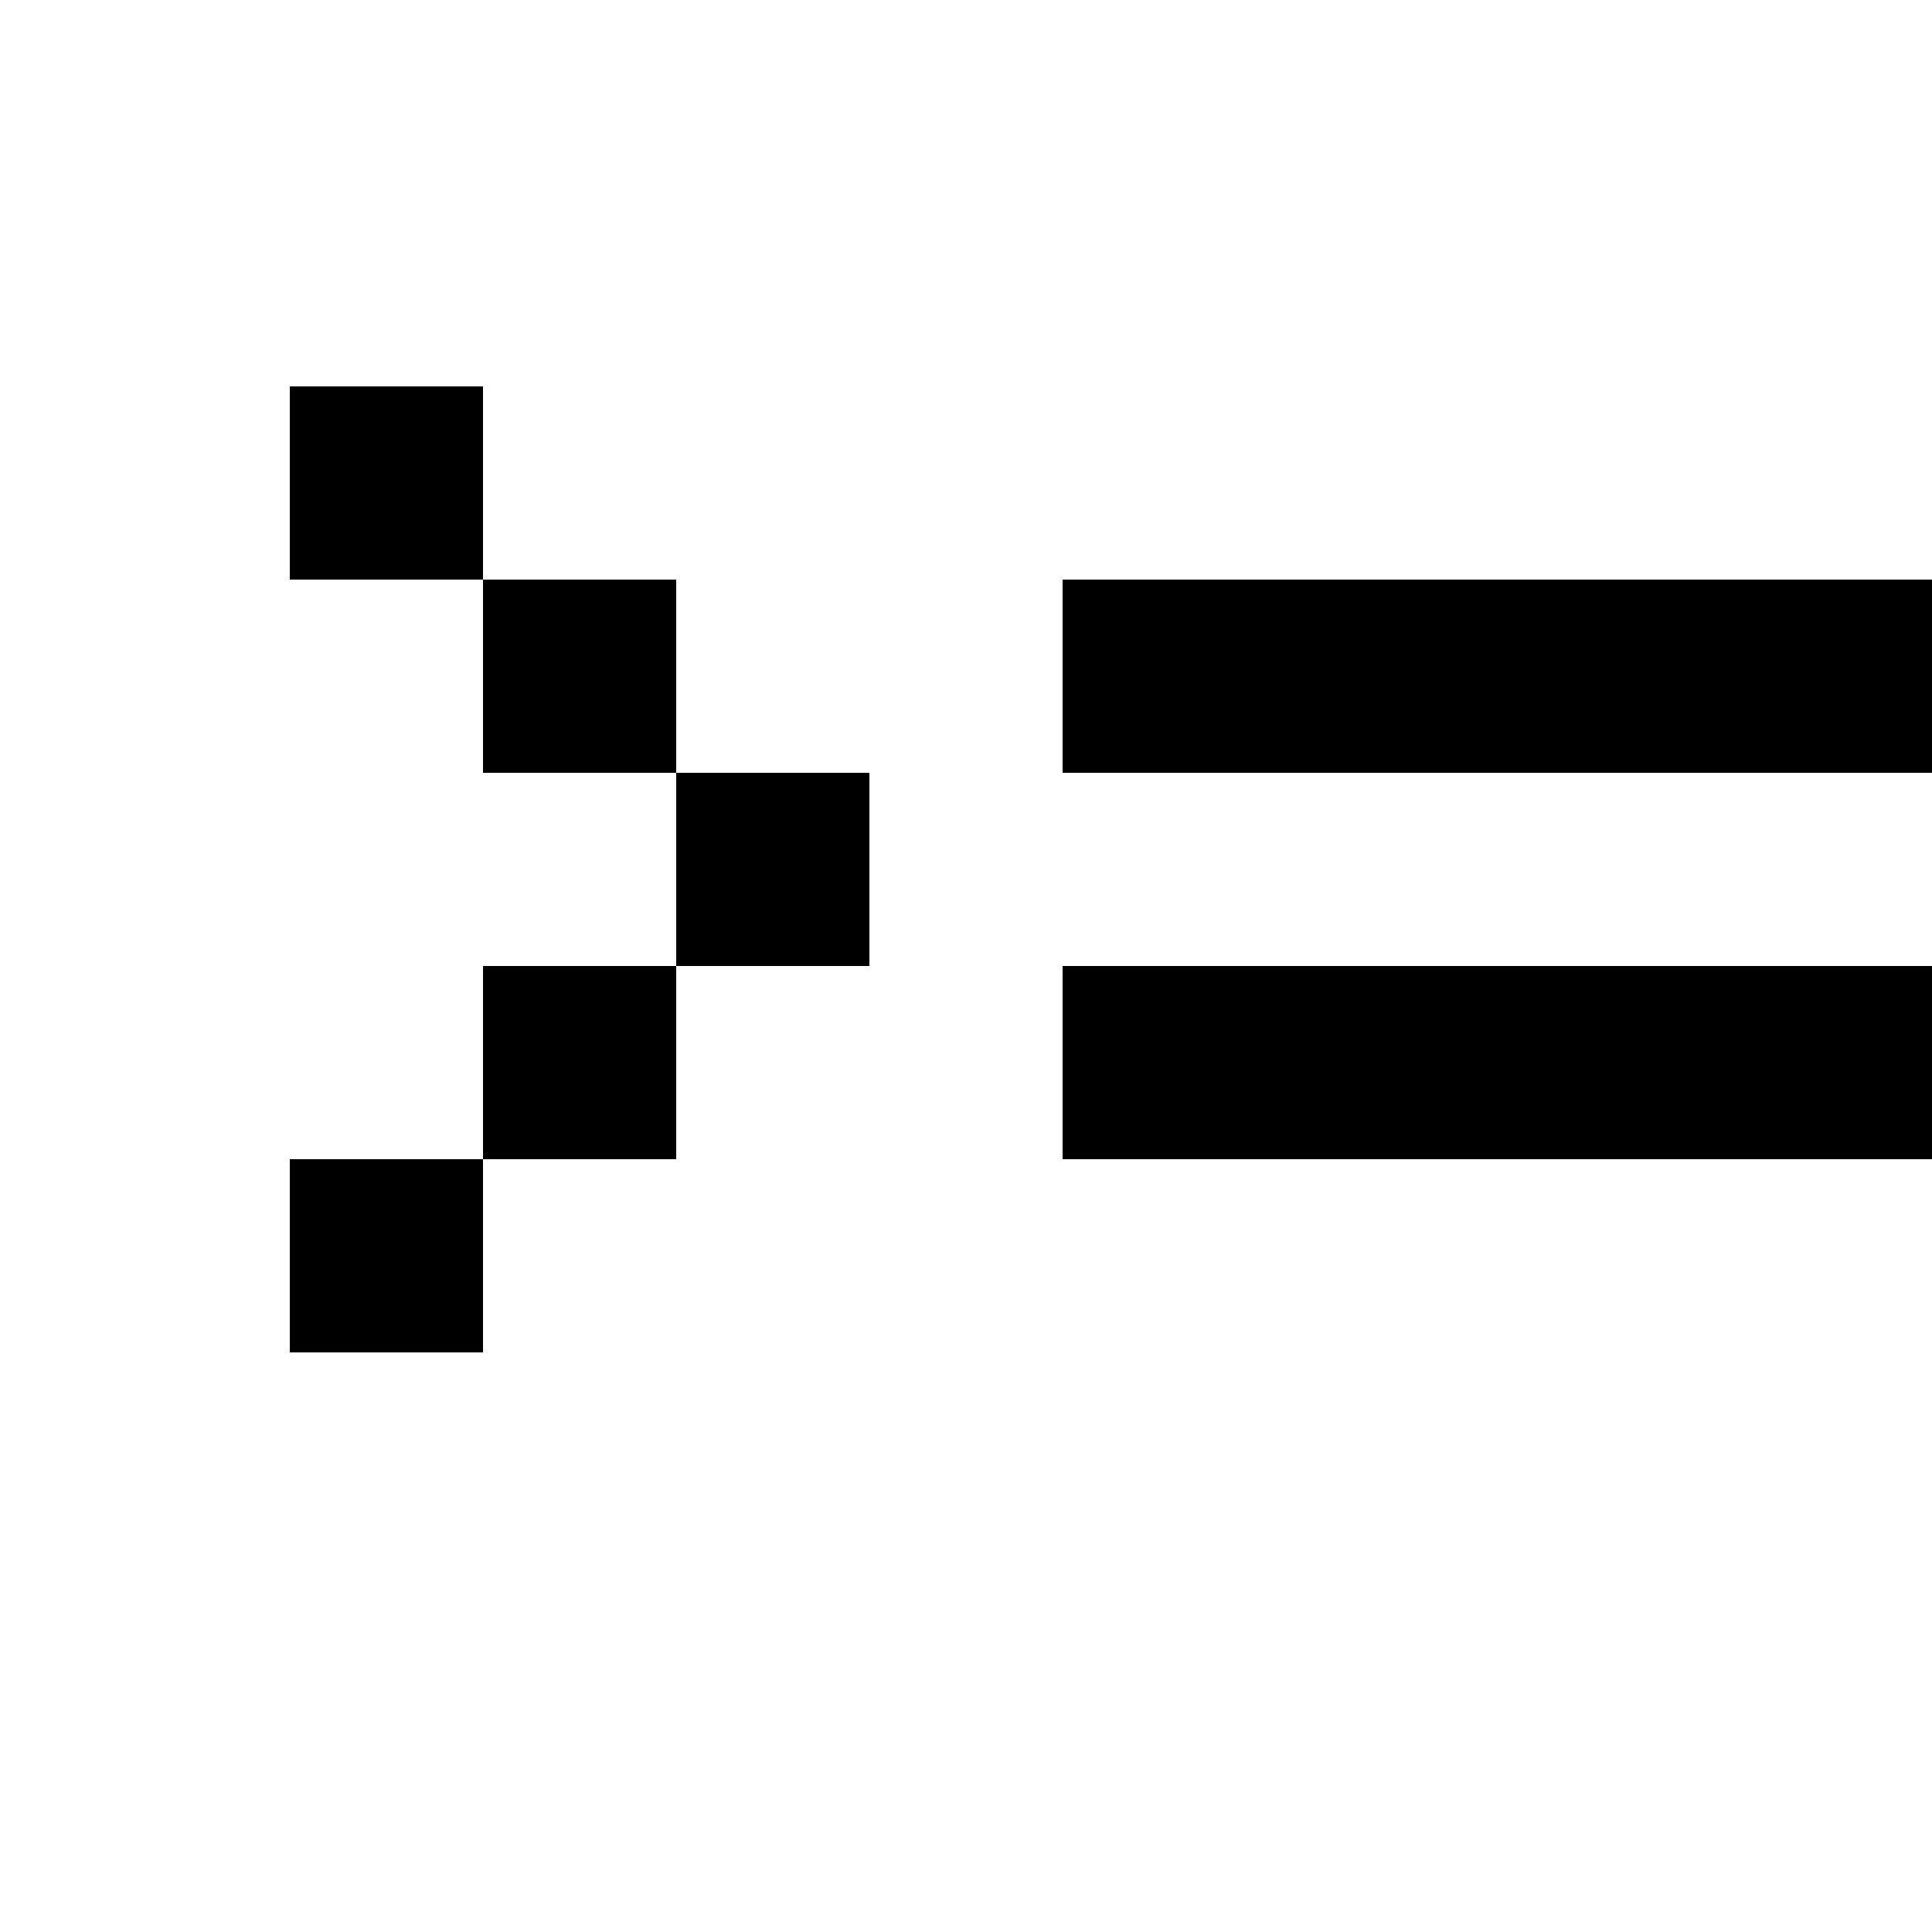
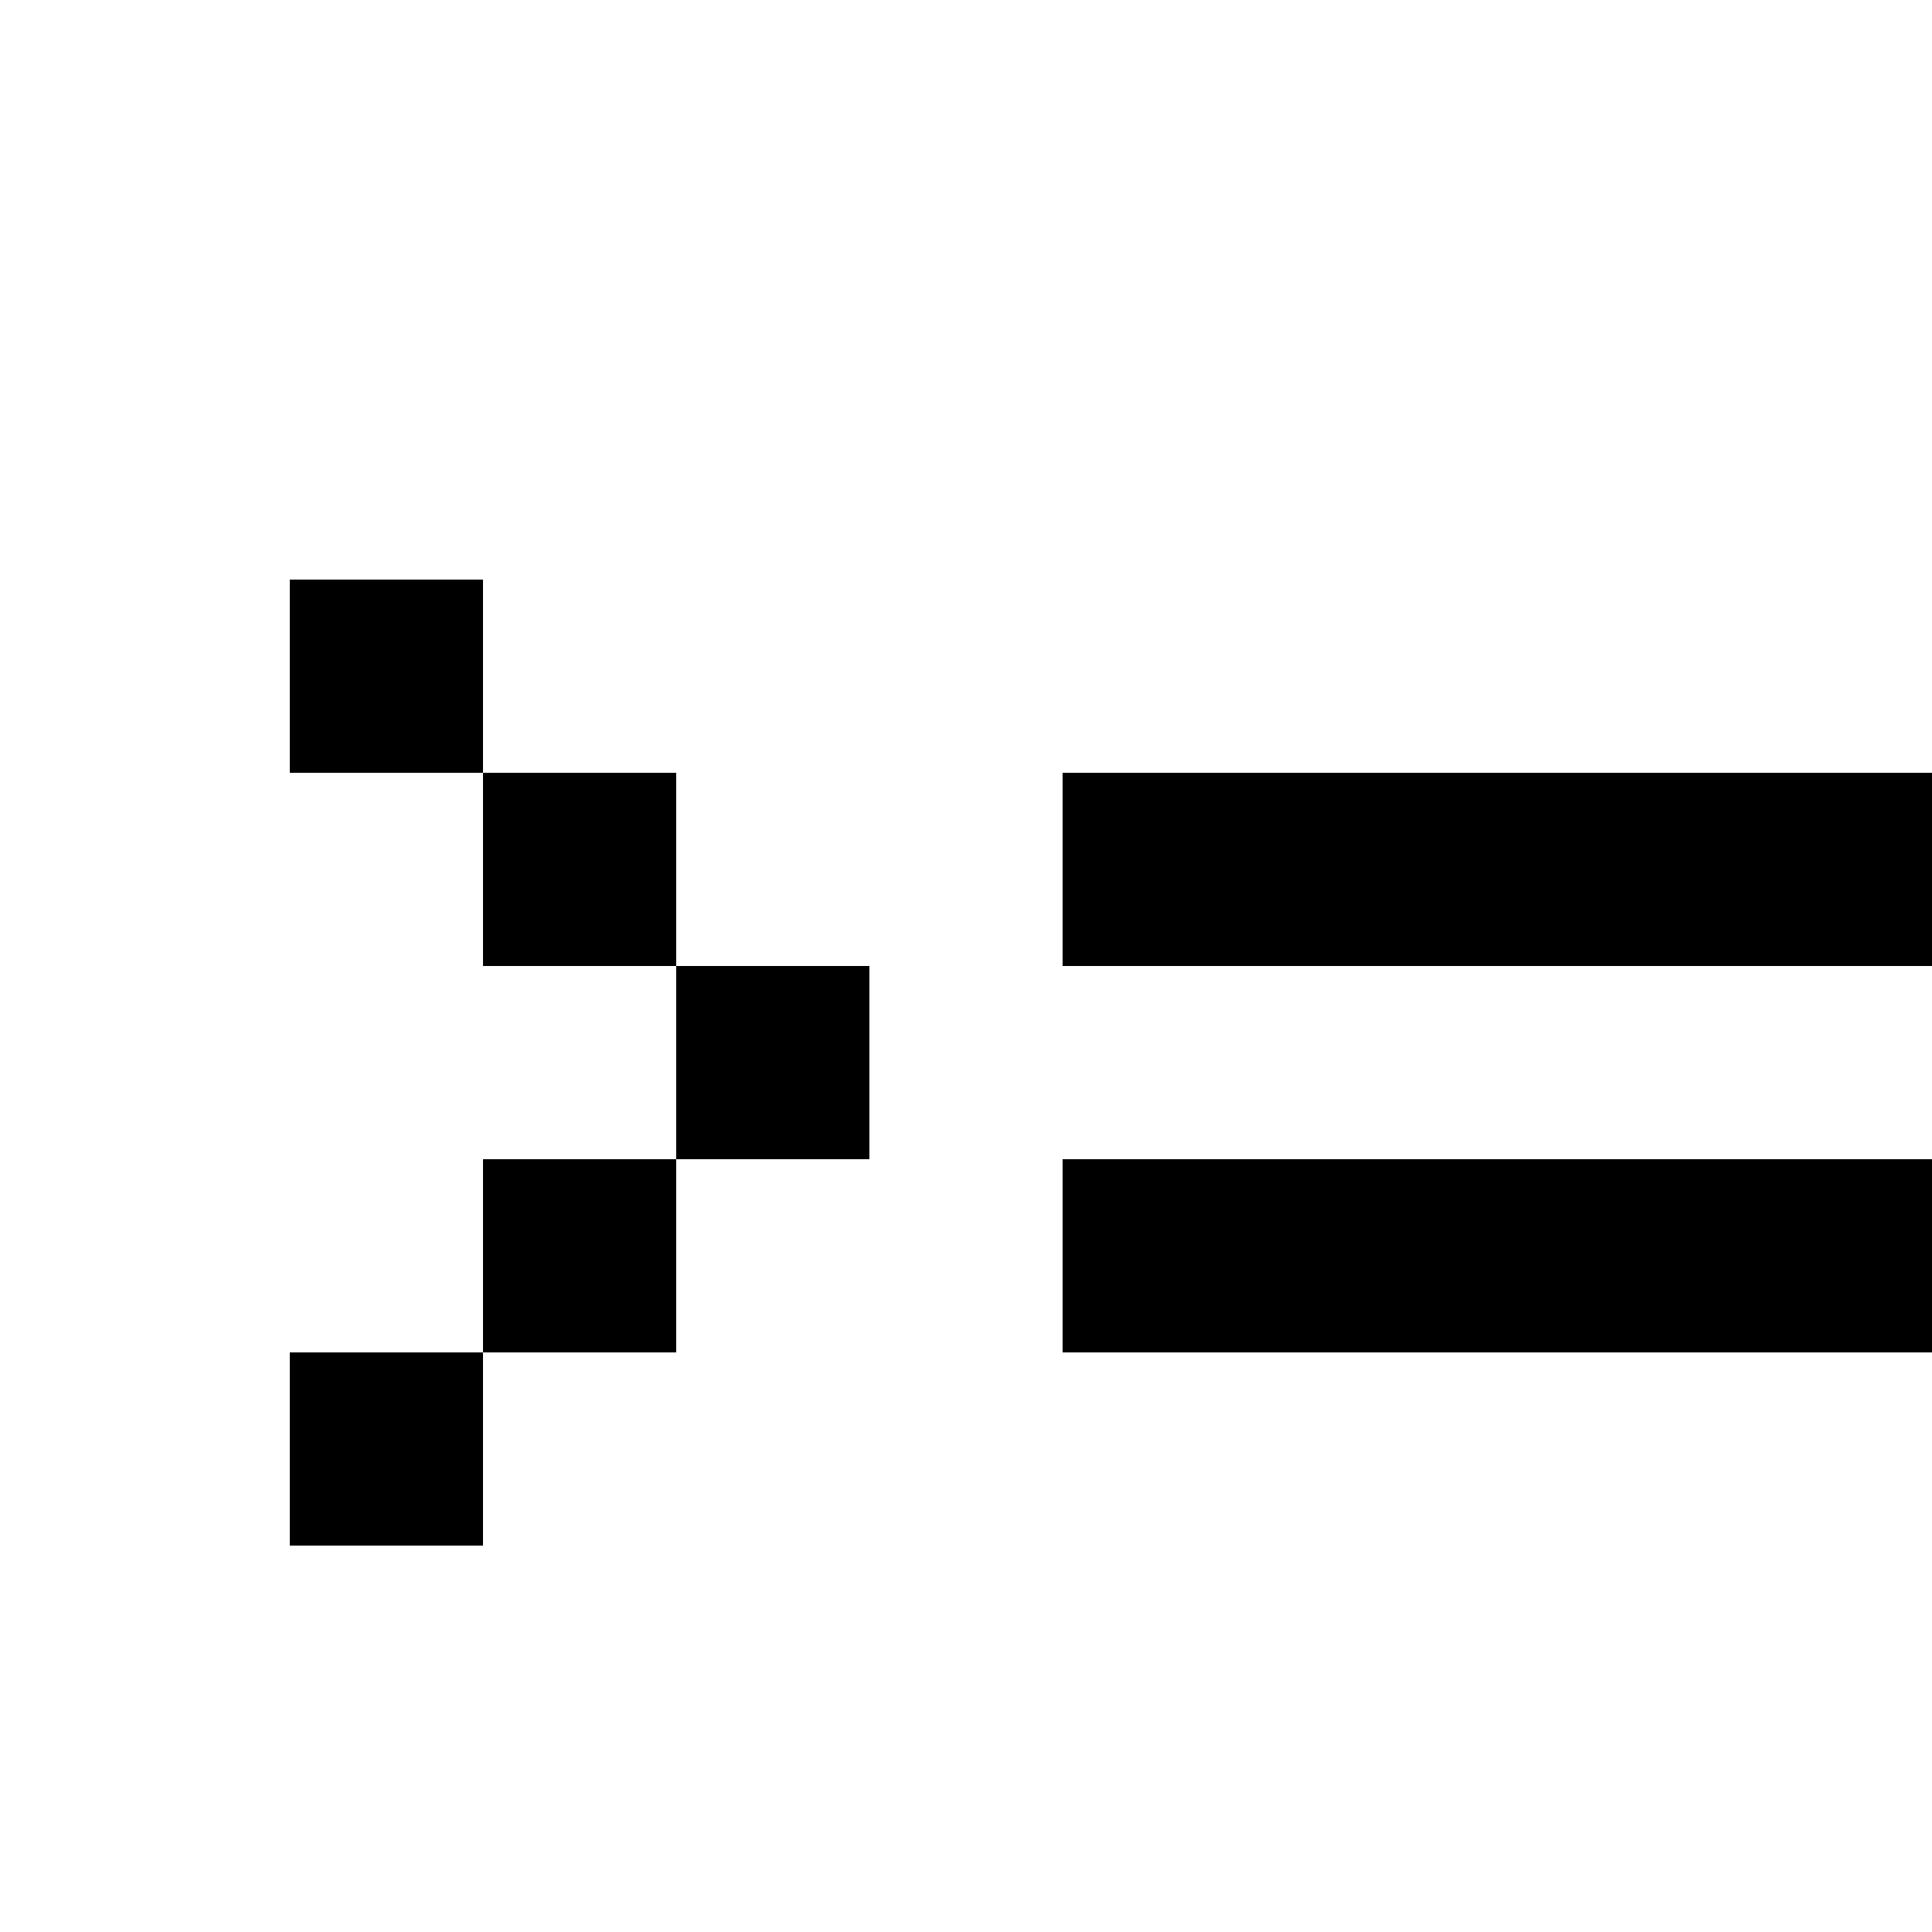
<svg xmlns="http://www.w3.org/2000/svg" viewBox="0 0 1000 1000" data-fontmaker-normalized="1">
  <g id="glyph" fill="#000000">
-     <path d="M150.0 200.0H250.0V300.0H350.0V400.0H450.0V500.0H350.0V600.0H250.0V700.0H150.0V600.0H250.0V500.0H350.0V400.0H250.0V300.0H150.0V200.0ZM550.0 300.0H650.0H750.0H850.0H950.0H1050.0V400.0H950.0H850.0H750.0H650.0H550.0V300.0ZM550.0 500.0H650.0H750.0H850.0H950.0H1050.0V600.0H950.0H850.0H750.0H650.0H550.0V500.0Z" />
+     <path d="M150.0 300.0H250.0V400.0H350.0V500.0H450.0V600.0H350.0V700.0H250.0V800.0H150.0V700.0H250.0V600.0H350.0V500.0H250.0V400.0H150.0V300.0ZM550.0 400.0H650.0H750.0H850.0H950.0H1050.0V500.0H950.0H850.0H750.0H650.0H550.0V400.0ZM550.0 600.0H650.0H750.0H850.0H950.0H1050.0V700.0H950.0H850.0H750.0H650.0H550.0V600.0Z" />
  </g>
</svg>
